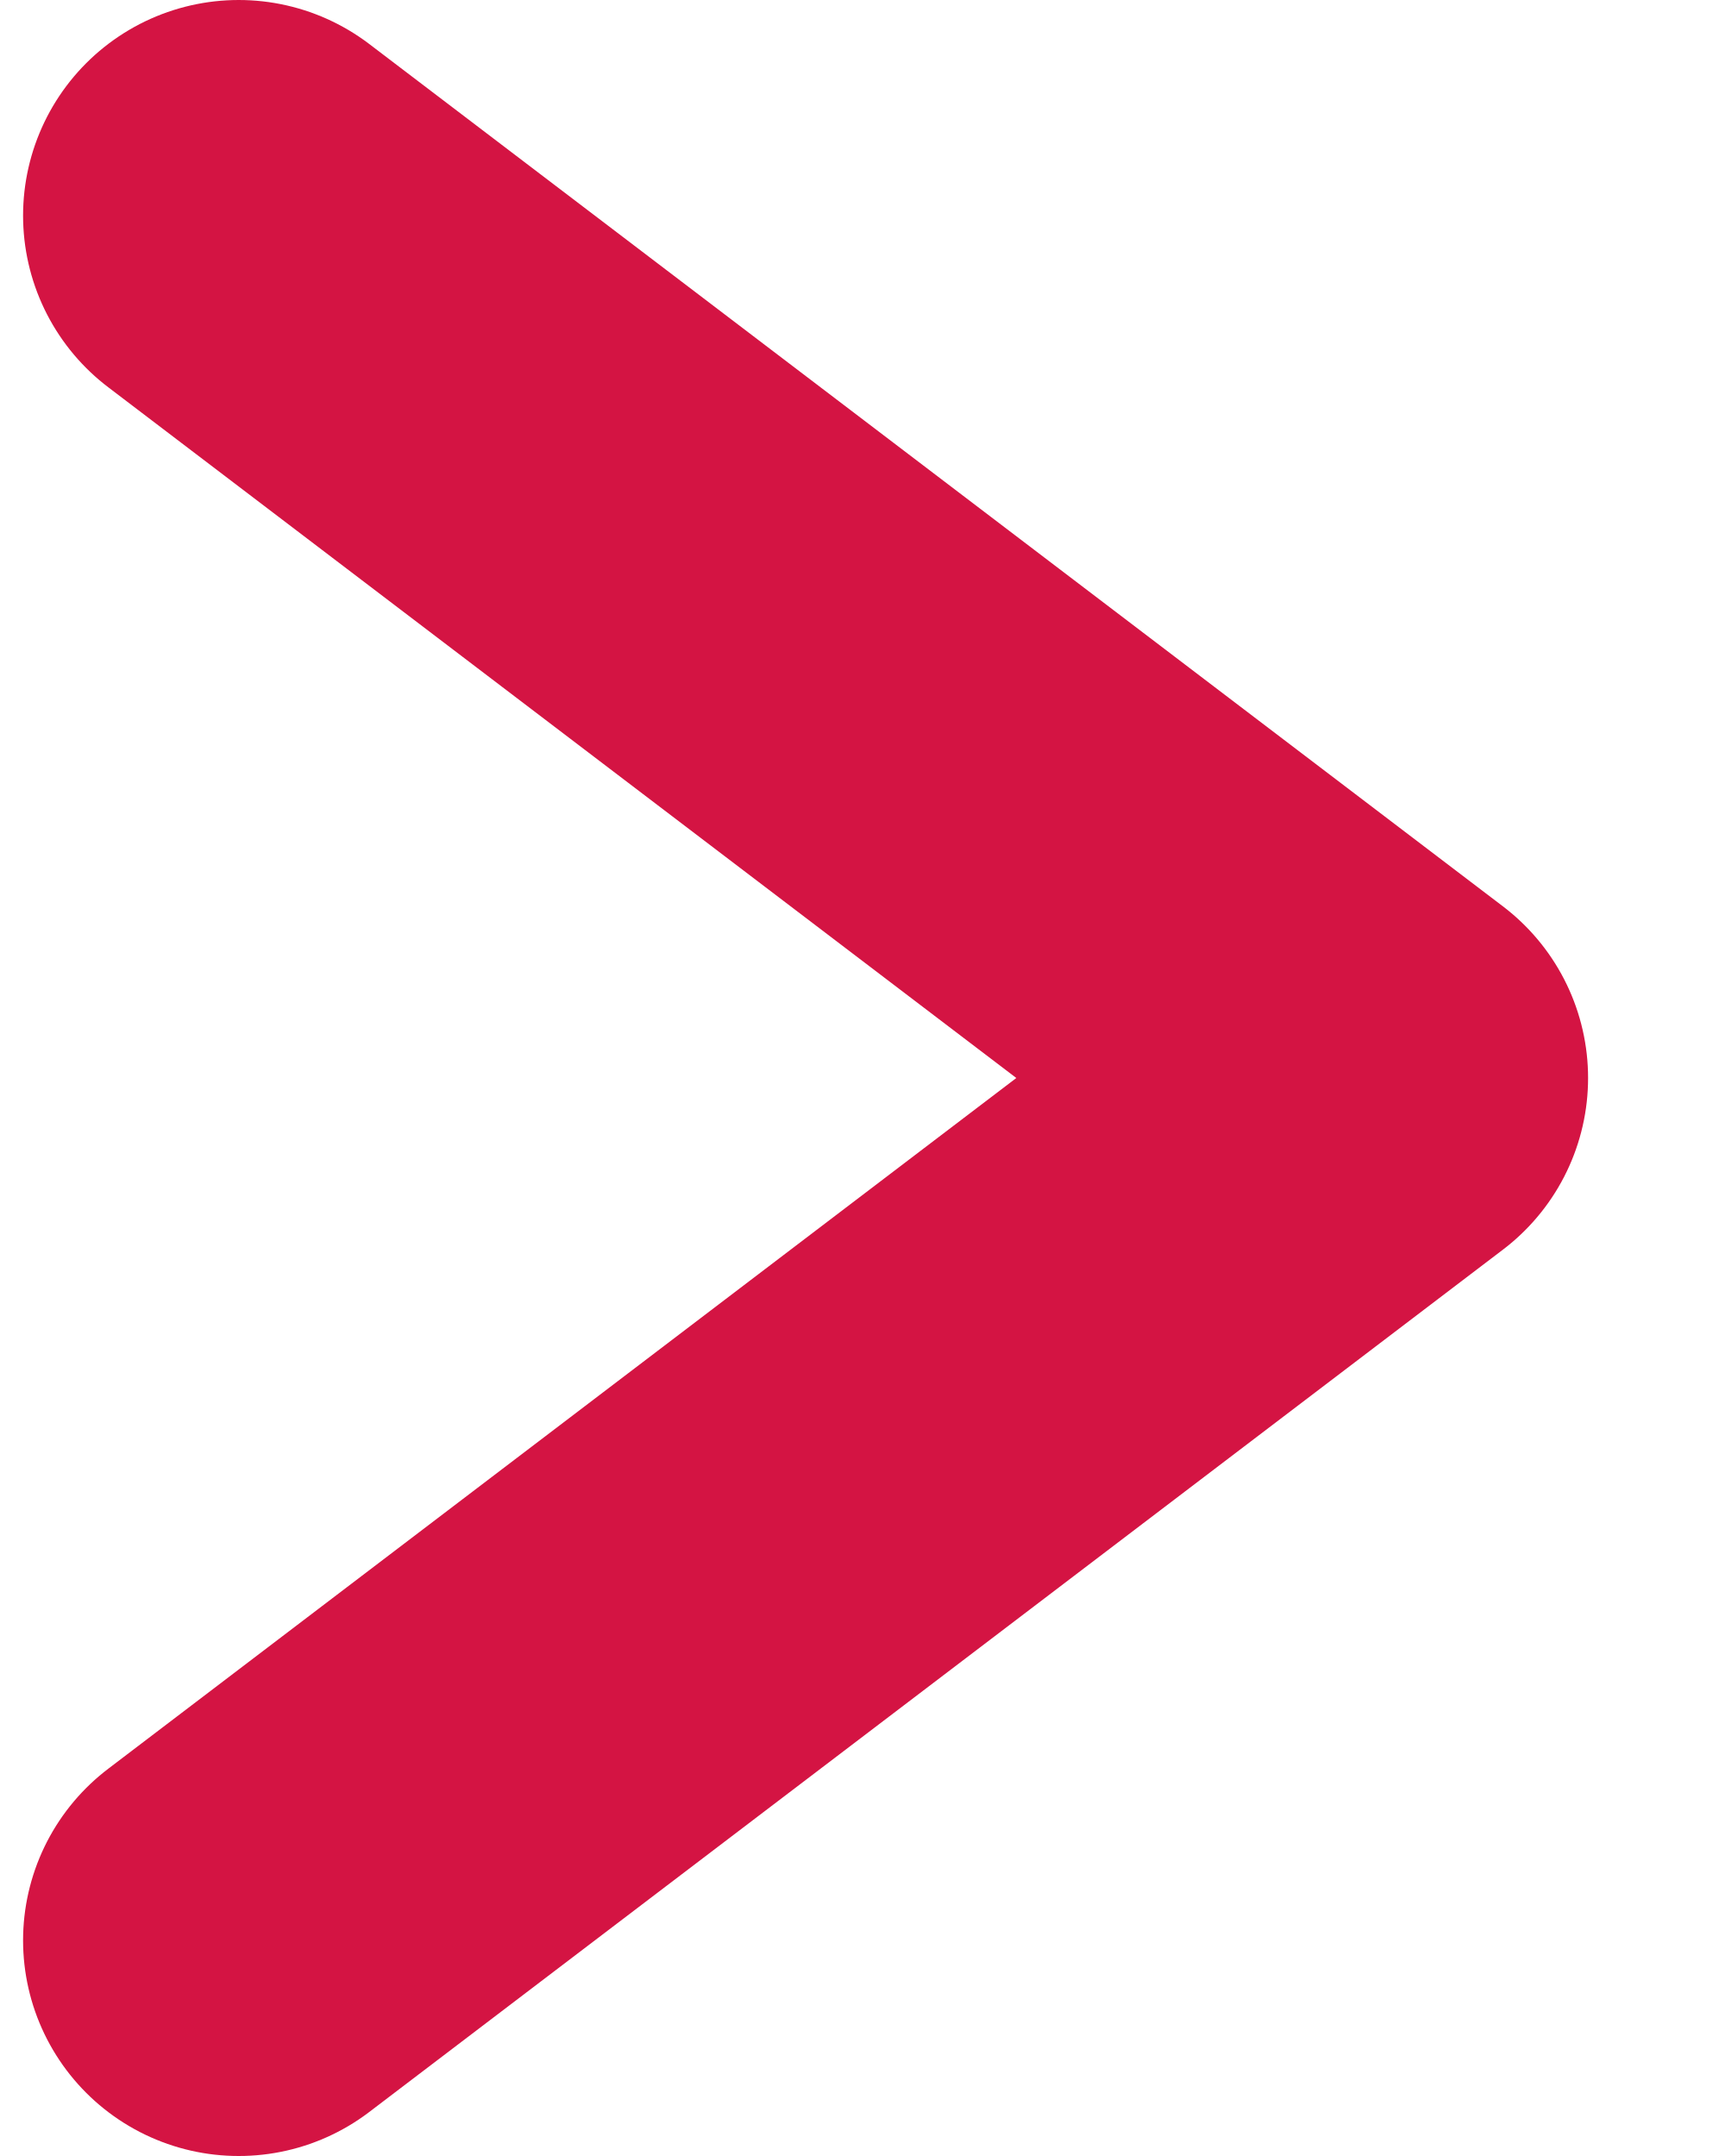
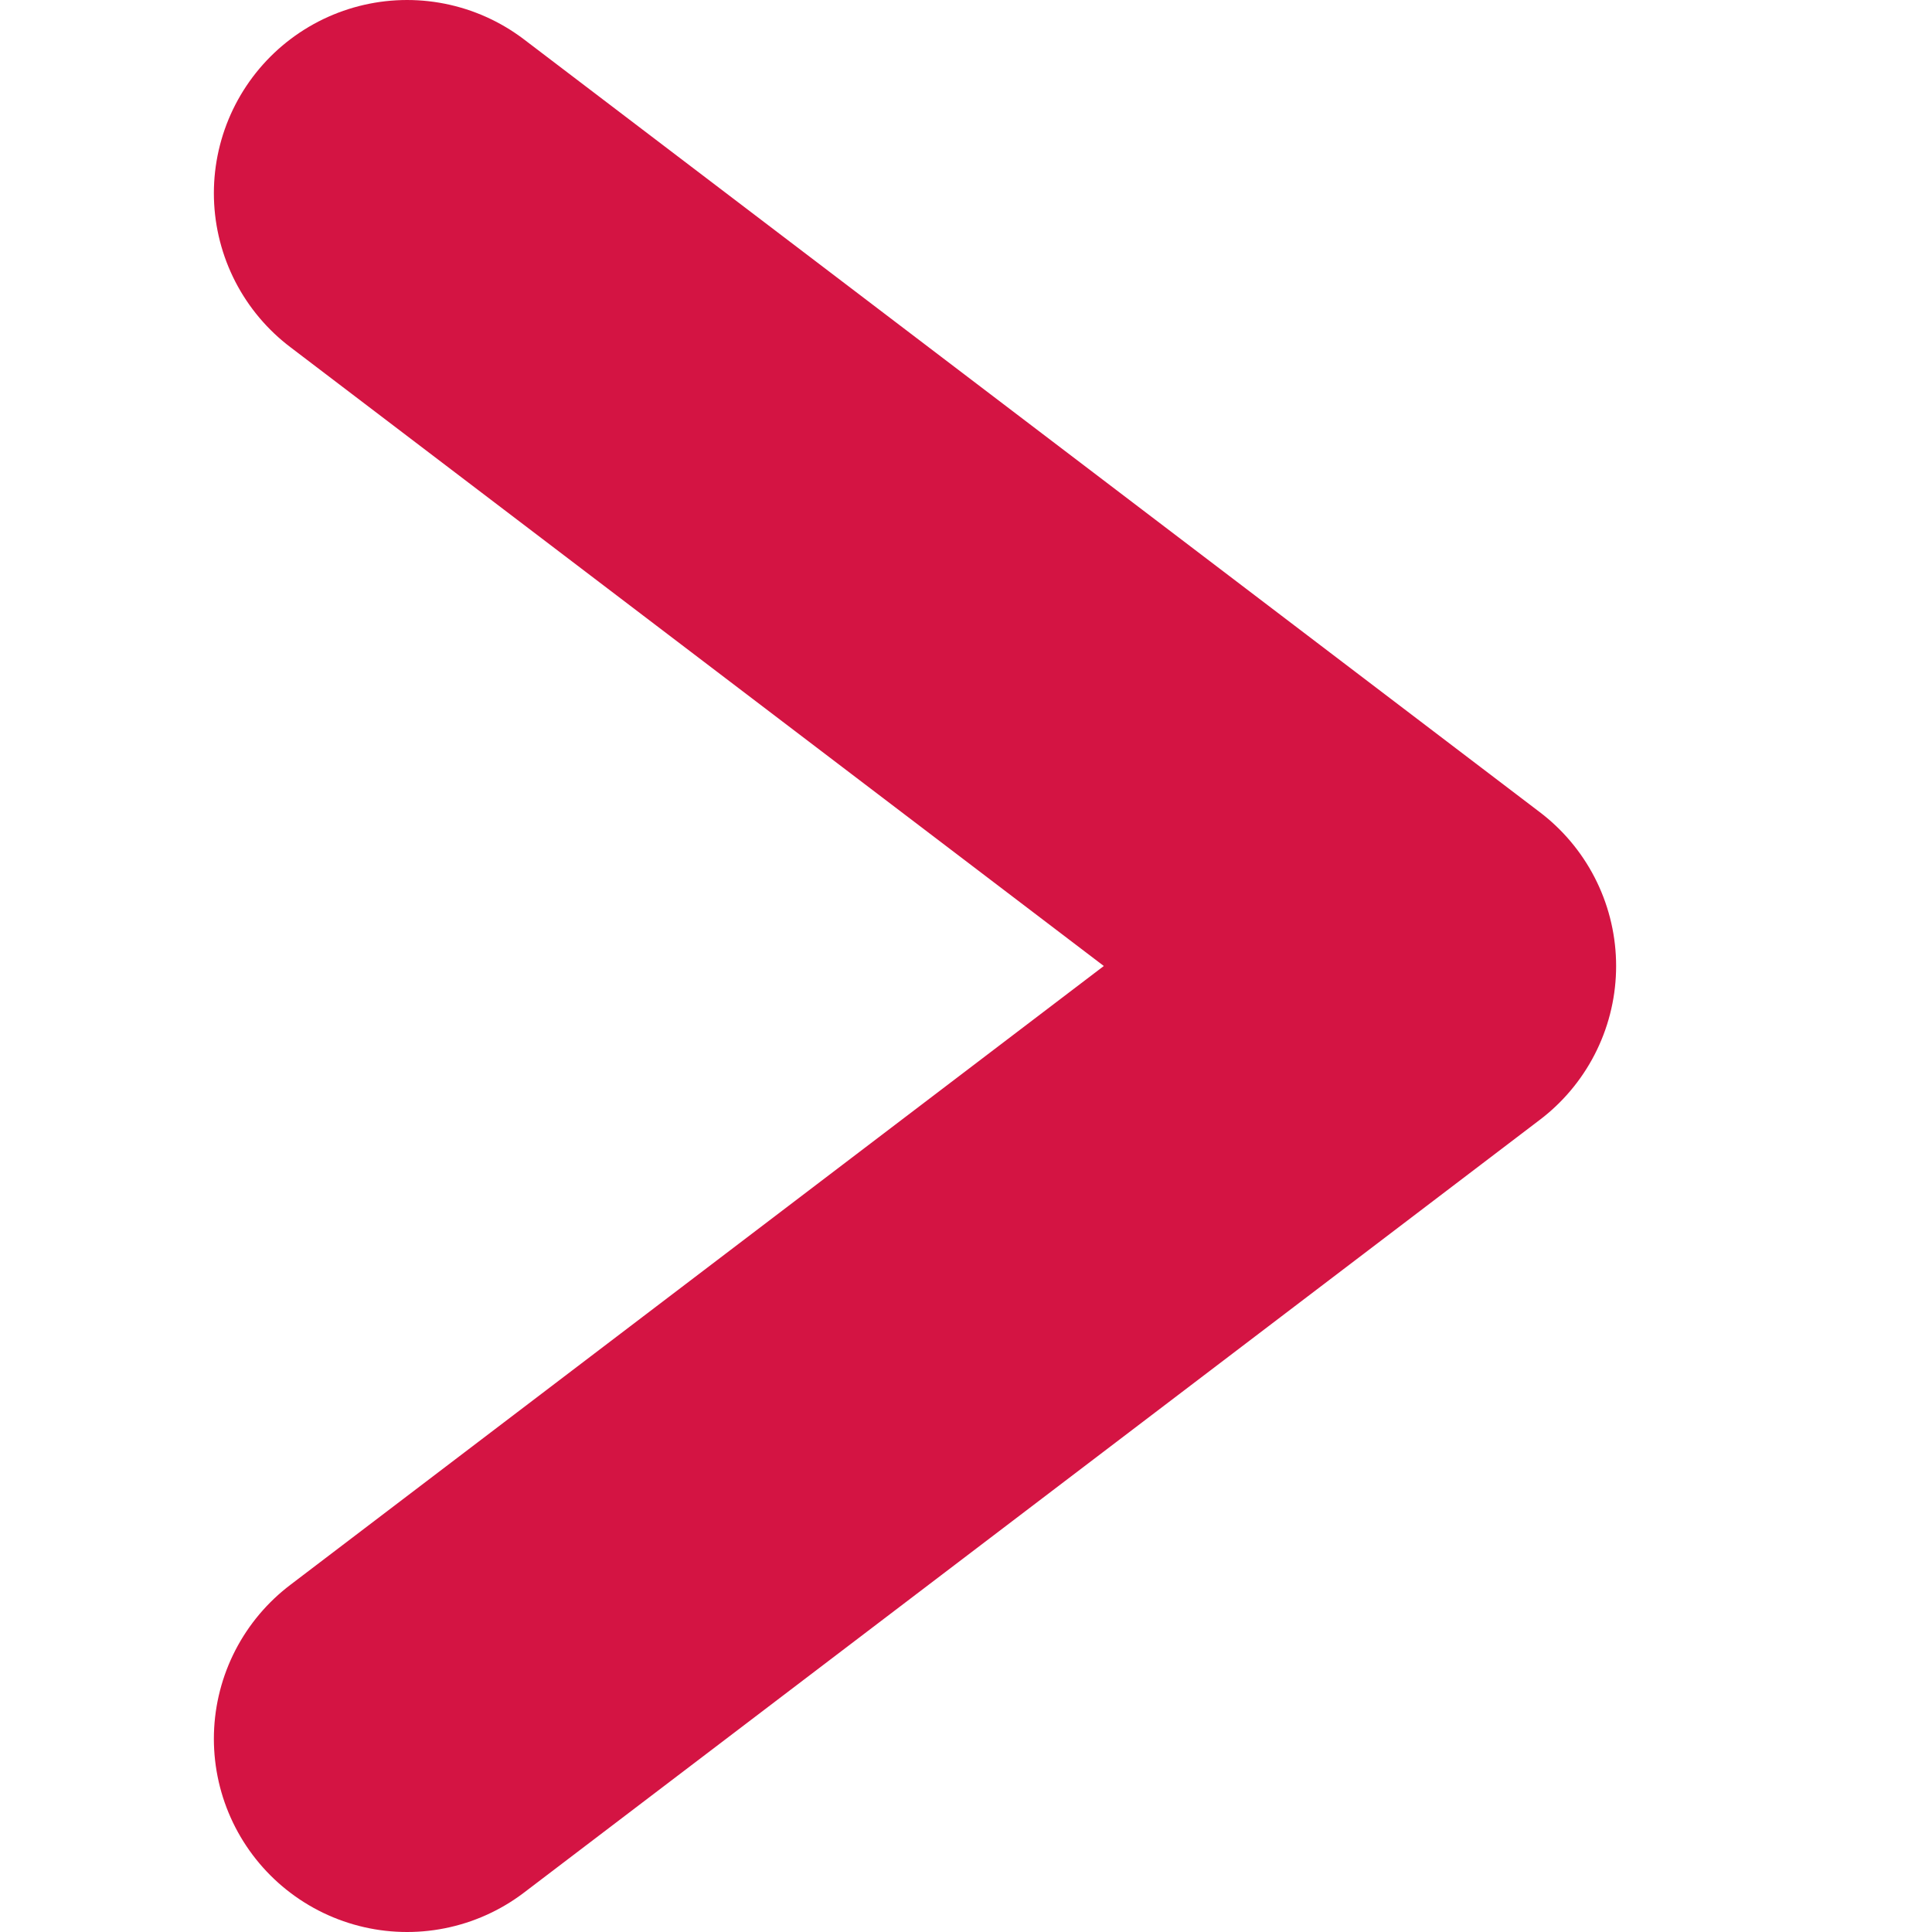
- <svg xmlns="http://www.w3.org/2000/svg" width="8" height="10" viewBox="0 0 8 10" fill="none">
+ <svg xmlns="http://www.w3.org/2000/svg" width="10" height="10" viewBox="0 0 8 10" fill="none">
  <path d="M1.107 1L6.365 5L1.107 9" stroke="#D41443" stroke-width="2" stroke-linecap="round" stroke-linejoin="round" />
</svg>
